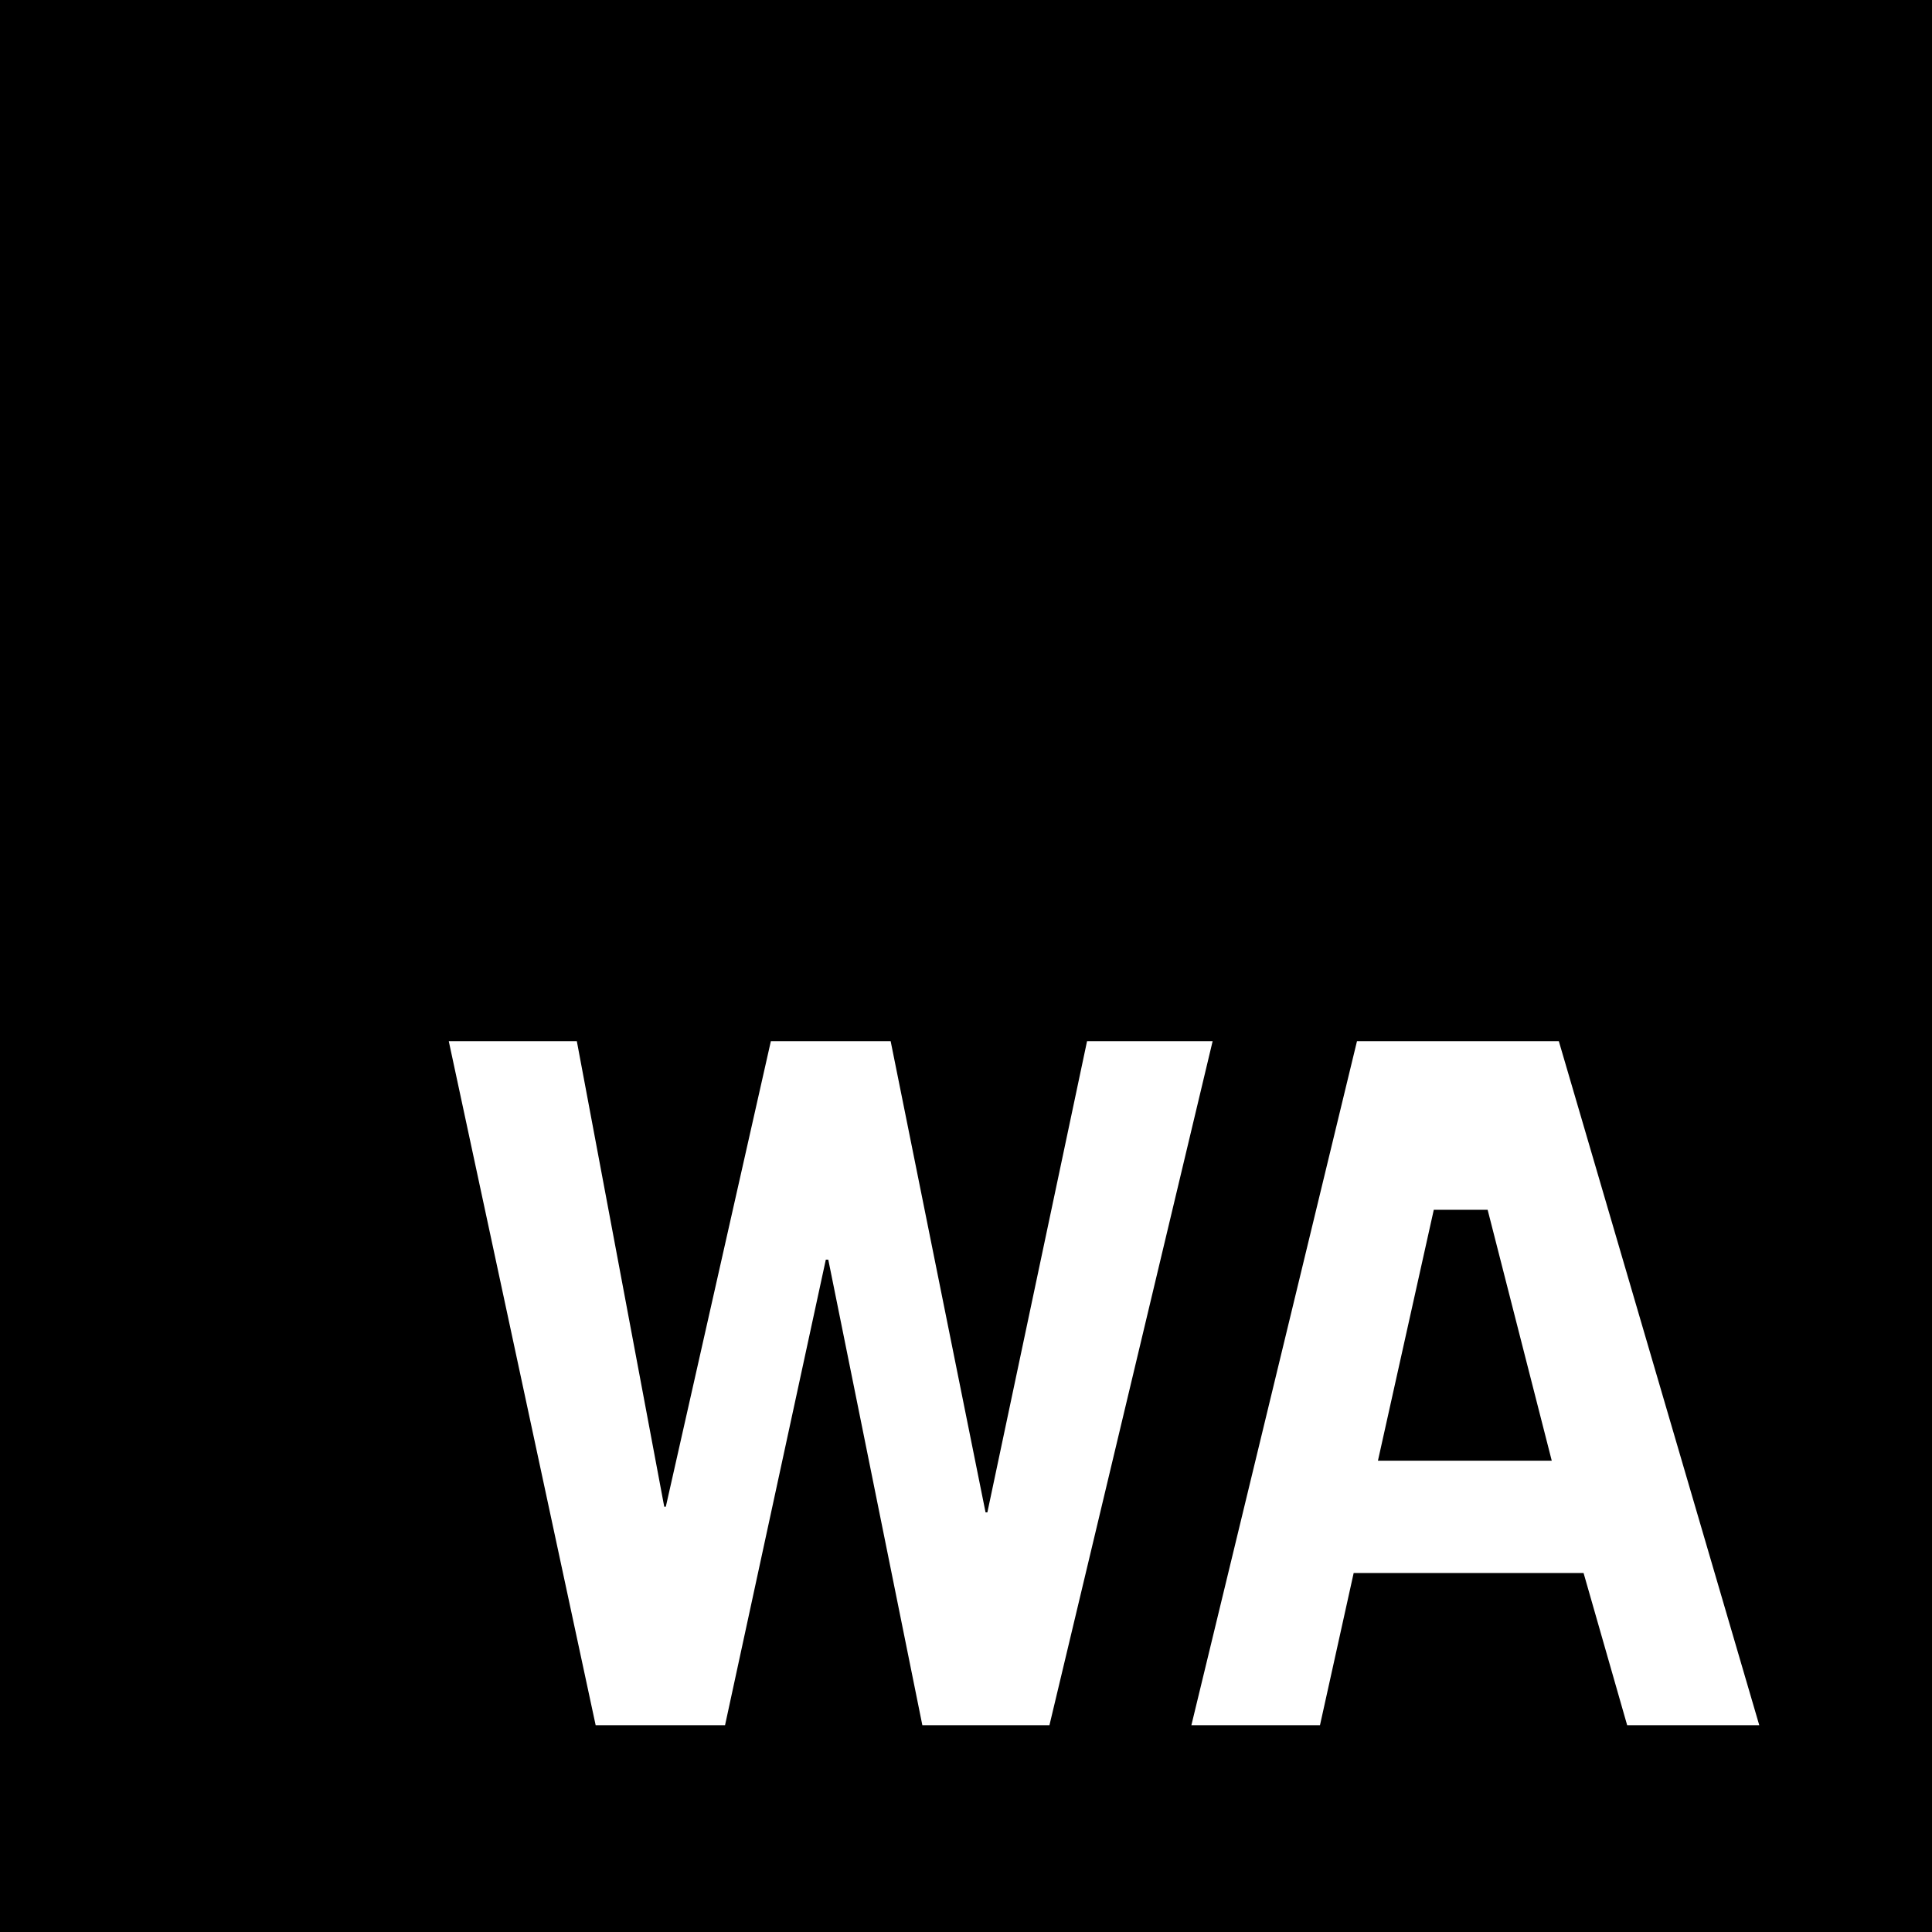
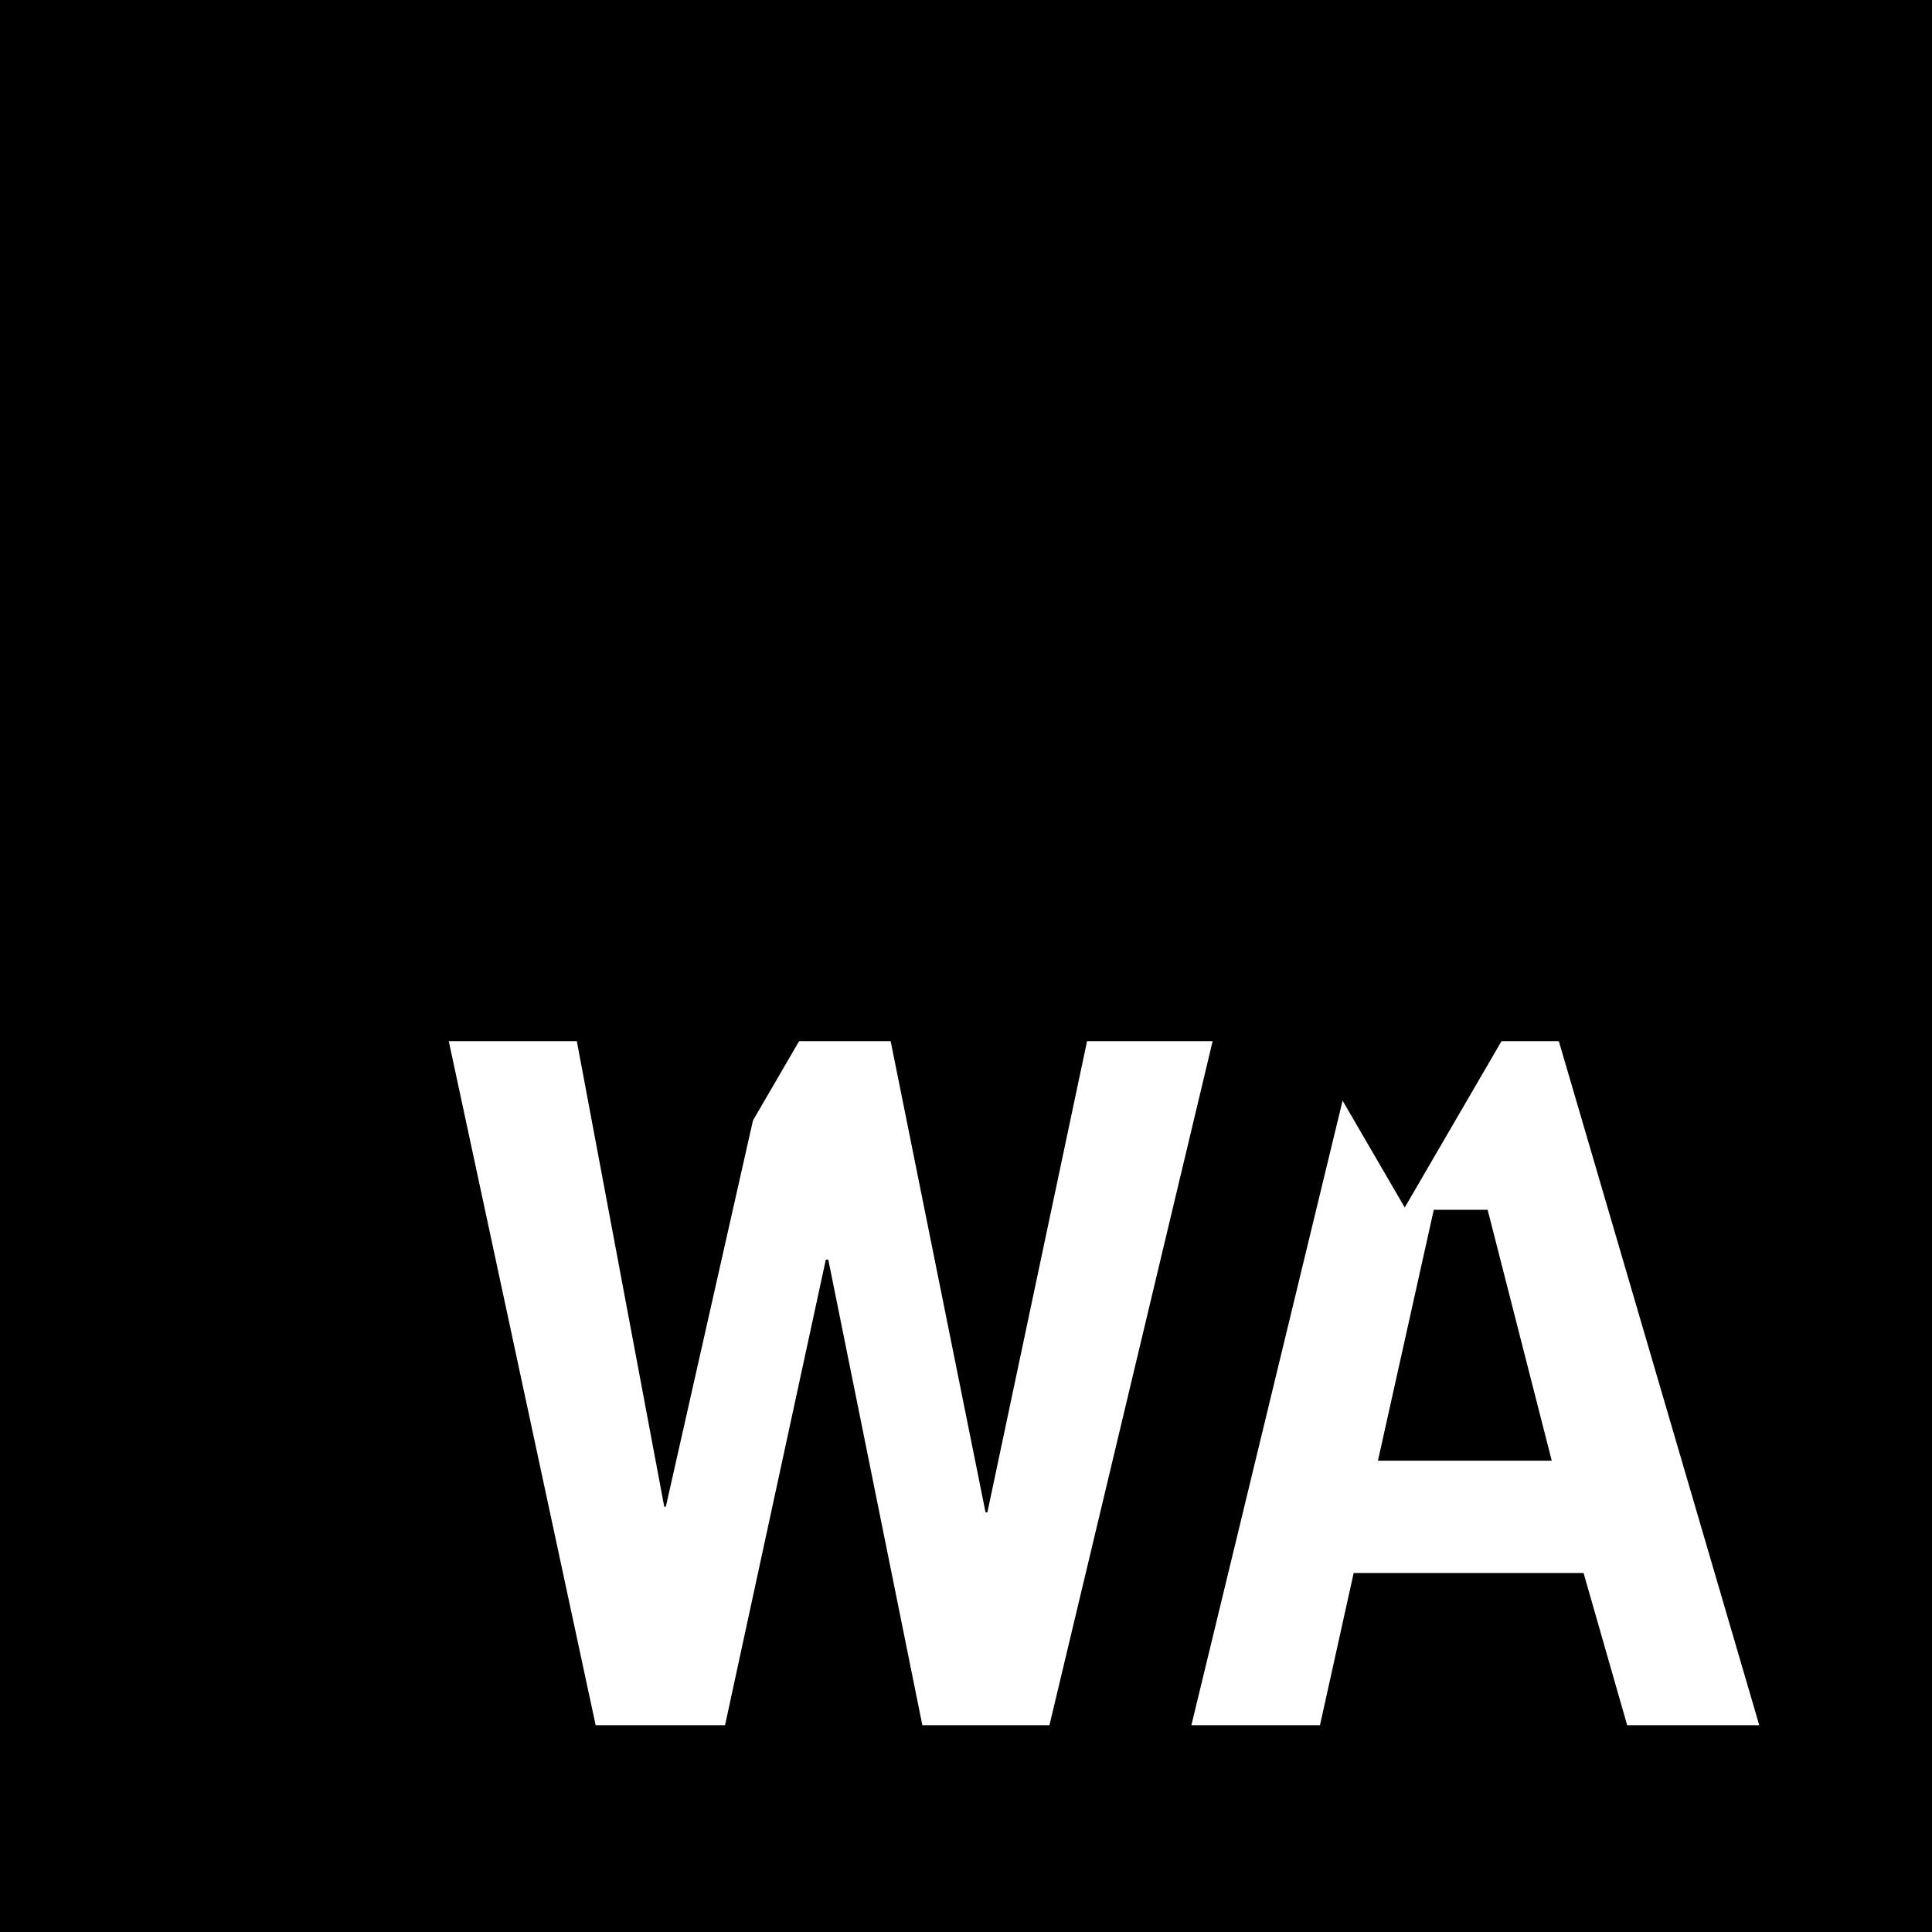
<svg xmlns="http://www.w3.org/2000/svg" width="32" height="32" viewBox="0 0 32 32" fill="none">
  <g id="cpp">
    <path d="M28.788 7.359C29.121 7.548 29.424 7.875 29.644 8.25C29.864 8.624 30 9.046 30 9.425V22.575C30 22.954 29.864 23.375 29.644 23.75C29.424 24.125 29.121 24.451 28.788 24.641L17.212 31.216C16.546 31.595 15.454 31.595 14.788 31.216L3.213 24.641C2.879 24.452 2.576 24.124 2.356 23.75C2.136 23.375 2 22.954 2 22.575V9.425C2 8.667 2.546 7.738 3.212 7.359L14.788 0.784C15.454 0.405 16.546 0.405 17.212 0.784L28.788 7.359Z" fill="black" />
    <path d="M16 25.182C10.853 25.182 6.667 21.063 6.667 16C6.667 10.937 10.853 6.817 16 6.817C19.321 6.817 22.418 8.576 24.082 11.406L20.043 13.705C19.21 12.289 17.661 11.409 16 11.409C13.427 11.409 11.333 13.468 11.333 16C11.333 18.532 13.427 20.591 16 20.591C17.661 20.591 19.21 19.711 20.044 18.294L24.083 20.594C22.418 23.424 19.321 25.182 16 25.182Z" fill="white" />
    <path d="M25.333 15.49H24.296V14.47H23.259V15.49H22.222V16.51H23.259V17.53H24.296V16.51H25.333V15.49Z" fill="white" />
    <path d="M29.222 15.49H28.185V14.47H27.148V15.49H26.111V16.51H27.148V17.53H28.185V16.51H29.222V15.49Z" fill="white" />
  </g>
  <g id="ffmpeg">
    <path d="M3 3H11.667L3 11.667V20.333L20.333 3H29L3 29H11.667L29 11.667V20.333L20.333 29H29" stroke="black" stroke-width="4" stroke-linecap="round" stroke-linejoin="round" fill="none" />
  </g>
  <g id="graphql">
    <path d="M4.294 23.43L5.366 24.043L17.314 3.557L16.241 2.944L4.294 23.43Z" fill="black" />
    <path d="M27.944 21.793H4.049V23.019H27.944V21.793Z" fill="black" />
    <path d="M4.521 22.482L16.473 29.313L17.092 28.252L5.14 21.42L4.521 22.482Z" fill="black" />
    <path d="M14.905 4.677L26.856 11.508L27.476 10.447L15.524 3.615L14.905 4.677Z" fill="black" />
    <path d="M4.524 10.442L5.144 11.504L17.096 4.672L16.476 3.611L4.524 10.442Z" fill="black" />
    <path d="M14.688 3.557L26.636 24.043L27.708 23.43L15.761 2.944L14.688 3.557Z" fill="black" />
    <path d="M6.235 9.629H4.997V23.292H6.235V9.629Z" fill="black" />
    <path d="M27.004 9.629H25.766V23.292H27.004V9.629Z" fill="black" />
    <path d="M15.722 27.867L16.263 28.794L26.658 22.853L26.117 21.925L15.722 27.867Z" fill="black" />
    <path d="M28.645 23.691C27.929 24.924 26.332 25.345 25.086 24.636C23.84 23.927 23.415 22.347 24.131 21.113C24.848 19.88 26.444 19.459 27.69 20.168C28.943 20.884 29.368 22.458 28.645 23.691Z" fill="black" />
    <path d="M7.861 11.808C7.145 13.041 5.548 13.462 4.303 12.753C3.057 12.044 2.631 10.464 3.348 9.23C4.064 7.997 5.66 7.576 6.906 8.285C8.152 9.001 8.577 10.575 7.861 11.808Z" fill="black" />
    <path d="M3.355 23.691C2.639 22.458 3.064 20.884 4.31 20.168C5.556 19.459 7.145 19.88 7.868 21.113C8.585 22.347 8.159 23.92 6.913 24.636C5.66 25.345 4.071 24.924 3.355 23.691Z" fill="black" />
    <path d="M24.139 11.808C23.423 10.575 23.848 9.001 25.094 8.285C26.34 7.576 27.929 7.997 28.653 9.23C29.369 10.464 28.944 12.037 27.698 12.753C26.452 13.462 24.855 13.041 24.139 11.808Z" fill="black" />
    <path d="M16 30.921C14.56 30.921 13.396 29.769 13.396 28.344C13.396 26.919 14.56 25.766 16 25.766C17.44 25.766 18.604 26.919 18.604 28.344C18.604 29.762 17.44 30.921 16 30.921Z" fill="black" />
    <path d="M16 7.155C14.56 7.155 13.396 6.003 13.396 4.578C13.396 3.152 14.56 2 16 2C17.44 2 18.604 3.152 18.604 4.578C18.604 6.003 17.44 7.155 16 7.155Z" fill="black" />
  </g>
  <g id="js">
    <rect width="32" height="32" fill="white" />
    <path fill-rule="evenodd" clip-rule="evenodd" d="M0 0H32V32H0V0ZM23.969 26.327C22.492 26.327 21.657 25.552 21.015 24.497L18.582 25.919C19.461 27.667 21.257 29 24.038 29C26.882 29 29 27.514 29 24.802C29 22.286 27.564 21.168 25.019 20.07L24.271 19.747C22.986 19.188 22.43 18.822 22.43 17.918C22.43 17.187 22.986 16.627 23.863 16.627C24.723 16.627 25.276 16.992 25.79 17.918L28.121 16.412C27.135 14.667 25.767 14 23.863 14C21.189 14 19.477 15.72 19.477 17.979C19.477 20.432 20.913 21.592 23.074 22.518L23.822 22.841C25.188 23.442 26.002 23.808 26.002 24.841C26.002 25.703 25.21 26.327 23.969 26.327ZM12.364 26.308C11.336 26.308 10.908 25.598 10.437 24.758L8 26.243C8.706 27.746 10.095 28.994 12.492 28.994C15.145 28.994 16.963 27.575 16.963 24.456V14.172H13.969V24.415C13.969 25.921 13.348 26.308 12.364 26.308Z" fill="black" />
  </g>
  <g id="meili">
    <path d="M1 25L6.649 11.22C7.445 9.278 9.408 8 11.594 8H15L9.351 21.78C8.555 23.722 6.592 25 4.406 25H1Z" fill="black" />
    <path d="M9 25L14.649 11.22C15.445 9.278 17.408 8 19.594 8H23L17.351 21.78C16.555 23.722 14.592 25 12.405 25H9Z" fill="black" />
    <path d="M17 25L22.649 11.22C23.445 9.278 25.408 8 27.595 8H31L25.351 21.78C24.555 23.722 22.592 25 20.406 25H17Z" fill="black" />
  </g>
  <g id="mongo">
    <path d="M21.029 8.935C15.203 2.68 10.633 2.758 8.967 1.911C8.257 1.523 7.576 1.088 6.927 0.608C7.25 1.275 7.398 1.729 7.125 2.534C6.577 4.15 4.045 10.659 8.38 19.084C12.422 26.94 21.218 28.144 22.302 28.168C23.092 28.11 23.675 27.384 23.883 26.898C25.669 23.228 26.625 15.641 21.032 8.933" fill="black" />
    <path d="M20.607 23.721C21.547 25.701 22.071 26.863 22.307 28.168C22.307 28.168 23.602 29.822 24.882 31.626L25.515 31.26C24.891 29.829 24.352 28.363 23.901 26.868C22.851 26.944 21.597 25.363 20.607 23.721Z" fill="black" />
    <path d="M23.699 26.706C22.653 26.808 21.393 25.181 20.407 23.557C19.046 20.726 17.534 17.969 15.878 15.3C15.011 13.898 8.268 2.072 6.895 0.564C7.49 0.999 8.115 1.394 8.765 1.747C10.432 2.595 15.003 2.517 20.828 8.772C26.416 15.465 25.474 23.025 23.699 26.706Z" fill="black" />
  </g>
  <g id="nest">
    <path fill-rule="evenodd" clip-rule="evenodd" d="M18.842 0C18.611 0 18.396 0.05 18.197 0.116C18.619 0.398 18.85 0.772 18.966 1.195C18.974 1.253 18.991 1.294 18.999 1.352C19.007 1.402 19.015 1.452 19.015 1.502C19.049 2.232 18.825 2.323 18.668 2.754C18.429 3.31 18.495 3.908 18.784 4.389C18.809 4.447 18.842 4.513 18.883 4.571C18.569 2.472 20.313 2.157 20.635 1.502C20.66 0.929 20.189 0.548 19.817 0.282C19.462 0.066 19.14 0 18.842 0ZM21.47 0.473C21.437 0.664 21.462 0.614 21.453 0.714C21.445 0.78 21.445 0.863 21.437 0.929C21.42 0.996 21.404 1.062 21.379 1.128C21.363 1.195 21.338 1.261 21.313 1.327C21.28 1.394 21.255 1.452 21.222 1.518C21.197 1.551 21.181 1.585 21.156 1.618C21.139 1.643 21.123 1.668 21.106 1.692C21.065 1.751 21.024 1.809 20.982 1.858C20.933 1.908 20.892 1.966 20.834 2.008V2.016C20.784 2.058 20.735 2.107 20.677 2.149C20.503 2.282 20.305 2.381 20.123 2.506C20.065 2.547 20.007 2.58 19.958 2.63C19.9 2.672 19.85 2.713 19.801 2.763C19.743 2.813 19.701 2.862 19.652 2.92C19.61 2.97 19.561 3.028 19.528 3.086C19.487 3.144 19.445 3.202 19.412 3.261C19.379 3.327 19.354 3.385 19.321 3.451C19.297 3.518 19.272 3.576 19.255 3.642C19.23 3.717 19.214 3.783 19.197 3.85C19.189 3.883 19.189 3.924 19.181 3.957C19.172 3.991 19.172 4.024 19.164 4.057C19.164 4.123 19.156 4.198 19.156 4.264C19.156 4.314 19.156 4.364 19.164 4.414C19.164 4.48 19.173 4.547 19.189 4.621C19.197 4.688 19.214 4.754 19.23 4.82C19.255 4.887 19.272 4.953 19.297 5.019C19.313 5.061 19.338 5.102 19.354 5.136L17.454 4.397C17.131 4.306 16.817 4.223 16.495 4.148C16.322 4.107 16.148 4.065 15.974 4.024C15.479 3.924 14.974 3.85 14.47 3.8C14.454 3.8 14.445 3.792 14.429 3.792C13.933 3.742 13.446 3.717 12.95 3.717C12.586 3.717 12.223 3.733 11.867 3.758C11.363 3.792 10.859 3.858 10.355 3.941C10.231 3.957 10.107 3.982 9.983 4.007C9.727 4.057 9.479 4.115 9.239 4.173C9.115 4.206 8.991 4.24 8.867 4.273C8.743 4.323 8.628 4.381 8.512 4.43C8.421 4.472 8.33 4.513 8.239 4.555C8.223 4.563 8.206 4.563 8.198 4.571C8.115 4.613 8.041 4.646 7.967 4.688C7.942 4.696 7.925 4.704 7.909 4.712C7.818 4.754 7.727 4.804 7.652 4.845C7.595 4.87 7.537 4.903 7.487 4.928C7.462 4.945 7.429 4.961 7.413 4.97C7.338 5.011 7.264 5.053 7.198 5.094C7.124 5.136 7.057 5.177 7 5.219C6.942 5.26 6.884 5.293 6.834 5.335C6.826 5.343 6.818 5.343 6.81 5.351C6.76 5.384 6.702 5.426 6.653 5.467C6.653 5.467 6.644 5.476 6.636 5.484C6.595 5.517 6.553 5.55 6.512 5.584C6.496 5.592 6.479 5.608 6.462 5.617C6.421 5.65 6.38 5.691 6.339 5.725C6.33 5.741 6.314 5.75 6.305 5.758C6.256 5.808 6.206 5.849 6.157 5.899C6.148 5.899 6.148 5.907 6.14 5.915C6.091 5.957 6.041 6.007 5.991 6.056C5.983 6.065 5.983 6.073 5.975 6.073C5.934 6.115 5.892 6.156 5.851 6.206C5.834 6.222 5.81 6.239 5.793 6.256C5.752 6.305 5.702 6.355 5.653 6.405C5.644 6.422 5.628 6.43 5.62 6.446C5.553 6.513 5.496 6.579 5.429 6.646C5.421 6.654 5.413 6.662 5.405 6.67C5.272 6.811 5.132 6.952 4.983 7.077C4.834 7.21 4.677 7.334 4.52 7.442C4.355 7.558 4.198 7.658 4.025 7.757C3.859 7.849 3.686 7.931 3.504 8.006C3.33 8.081 3.149 8.147 2.967 8.205C2.62 8.28 2.264 8.421 1.959 8.446C1.892 8.446 1.818 8.462 1.752 8.471C1.678 8.487 1.611 8.504 1.545 8.521C1.479 8.545 1.413 8.57 1.347 8.595C1.281 8.62 1.215 8.653 1.149 8.686C1.091 8.728 1.025 8.761 0.967 8.803C0.909 8.844 0.851 8.894 0.802 8.944C0.744 8.985 0.686 9.043 0.636 9.093C0.587 9.151 0.537 9.201 0.496 9.259C0.455 9.325 0.405 9.383 0.372 9.45C0.331 9.508 0.289 9.574 0.256 9.641C0.223 9.715 0.19 9.782 0.165 9.856C0.14 9.923 0.116 9.997 0.091 10.072C0.074 10.138 0.058 10.205 0.05 10.271C0.05 10.28 0.041 10.288 0.041 10.296C0.025 10.371 0.025 10.47 0.017 10.52C0.008 10.578 0 10.628 0 10.686C0 10.719 2.57266e-08 10.761 0.008 10.794C0.017 10.852 0.025 10.902 0.041 10.951C0.058 11.001 0.074 11.051 0.099 11.101V11.109C0.124 11.159 0.157 11.209 0.19 11.258C0.223 11.308 0.256 11.358 0.298 11.408C0.339 11.449 0.388 11.499 0.438 11.54C0.488 11.59 0.537 11.632 0.595 11.673C0.793 11.848 0.843 11.906 1.099 12.038C1.14 12.063 1.182 12.08 1.231 12.105C1.24 12.105 1.248 12.113 1.256 12.113C1.256 12.13 1.256 12.138 1.264 12.155C1.273 12.221 1.289 12.287 1.306 12.354C1.322 12.428 1.347 12.495 1.372 12.553C1.397 12.602 1.413 12.652 1.438 12.702C1.446 12.719 1.454 12.735 1.463 12.743C1.496 12.81 1.529 12.868 1.562 12.926C1.603 12.984 1.645 13.042 1.686 13.1C1.727 13.15 1.777 13.208 1.826 13.258C1.876 13.308 1.926 13.349 1.983 13.399C1.983 13.399 1.992 13.407 2 13.407C2.05 13.449 2.099 13.49 2.149 13.523C2.207 13.565 2.264 13.598 2.33 13.631C2.388 13.665 2.454 13.698 2.521 13.723C2.57 13.748 2.628 13.764 2.686 13.781C2.694 13.789 2.702 13.789 2.719 13.797C2.752 13.806 2.793 13.814 2.826 13.822C2.802 14.27 2.793 14.693 2.859 14.843C2.934 15.008 3.297 14.502 3.661 13.922C3.611 14.494 3.578 15.166 3.661 15.365C3.752 15.573 4.248 14.926 4.678 14.212C10.537 12.851 15.884 16.917 16.445 22.658C16.338 21.762 15.239 21.264 14.735 21.389C14.487 22.003 14.066 22.791 13.388 23.28C13.446 22.733 13.421 22.169 13.305 21.621C13.123 22.384 12.768 23.098 12.28 23.712C11.495 23.77 10.71 23.388 10.297 22.816C10.264 22.791 10.256 22.741 10.231 22.708C10.206 22.65 10.181 22.592 10.165 22.534C10.14 22.476 10.123 22.417 10.115 22.359C10.107 22.301 10.107 22.243 10.107 22.177C10.107 22.135 10.107 22.094 10.107 22.052C10.115 21.994 10.132 21.936 10.148 21.878C10.165 21.82 10.181 21.762 10.206 21.704C10.239 21.646 10.264 21.588 10.305 21.53C10.446 21.131 10.446 20.808 10.19 20.617C10.14 20.584 10.09 20.559 10.033 20.534C10 20.526 9.958 20.509 9.925 20.501C9.9 20.492 9.884 20.484 9.859 20.476C9.801 20.459 9.743 20.443 9.685 20.434C9.628 20.418 9.57 20.41 9.512 20.41C9.454 20.401 9.388 20.393 9.33 20.393C9.289 20.393 9.248 20.401 9.206 20.401C9.14 20.401 9.082 20.41 9.024 20.426C8.967 20.434 8.909 20.443 8.851 20.459C8.793 20.476 8.735 20.493 8.677 20.517C8.619 20.542 8.57 20.567 8.512 20.592C8.462 20.617 8.413 20.65 8.355 20.675C6.429 21.936 7.578 24.89 8.892 25.744C8.396 25.836 7.892 25.944 7.752 26.051C7.743 26.06 7.735 26.068 7.735 26.068C8.091 26.284 8.462 26.466 8.851 26.624C9.38 26.798 9.942 26.956 10.19 27.022V27.03C10.876 27.171 11.57 27.221 12.272 27.18C15.933 26.922 18.933 24.127 19.478 20.443C19.495 20.517 19.512 20.584 19.528 20.659C19.553 20.808 19.586 20.965 19.602 21.123V21.131C19.619 21.206 19.627 21.281 19.635 21.347V21.38C19.644 21.455 19.652 21.53 19.652 21.596C19.66 21.687 19.669 21.779 19.669 21.87V22.003C19.669 22.044 19.677 22.094 19.677 22.135C19.677 22.185 19.669 22.235 19.669 22.285V22.401C19.669 22.459 19.66 22.509 19.66 22.567C19.66 22.6 19.66 22.633 19.652 22.675C19.652 22.733 19.644 22.791 19.644 22.857C19.635 22.882 19.635 22.907 19.635 22.932C19.627 22.998 19.619 23.056 19.611 23.123C19.611 23.148 19.611 23.172 19.602 23.197C19.594 23.28 19.578 23.355 19.569 23.438V23.446V23.454C19.553 23.529 19.536 23.612 19.52 23.687V23.712C19.503 23.786 19.487 23.861 19.47 23.936C19.47 23.944 19.462 23.961 19.462 23.969C19.445 24.044 19.429 24.118 19.404 24.193V24.218C19.379 24.301 19.354 24.375 19.338 24.45C19.329 24.458 19.329 24.467 19.329 24.467C19.305 24.55 19.28 24.633 19.255 24.716C19.222 24.799 19.197 24.873 19.164 24.956C19.131 25.039 19.106 25.122 19.073 25.197C19.04 25.28 19.007 25.355 18.974 25.437H18.966C18.933 25.512 18.9 25.595 18.858 25.67C18.85 25.695 18.842 25.711 18.834 25.728C18.825 25.736 18.825 25.744 18.817 25.753C18.28 26.84 17.487 27.794 16.495 28.54C16.429 28.582 16.363 28.632 16.297 28.681C16.28 28.698 16.255 28.706 16.239 28.723C16.181 28.764 16.123 28.806 16.057 28.847L16.082 28.897H16.09C16.206 28.881 16.321 28.864 16.437 28.847H16.445C16.66 28.814 16.875 28.773 17.09 28.731C17.148 28.723 17.214 28.706 17.272 28.69C17.313 28.681 17.346 28.673 17.387 28.665C17.445 28.657 17.503 28.64 17.561 28.632C17.611 28.615 17.66 28.607 17.71 28.59C18.536 28.391 19.338 28.117 20.106 27.794C18.792 29.594 17.032 31.046 14.974 32C15.925 31.934 16.875 31.776 17.792 31.511C21.123 30.523 23.924 28.275 25.602 25.247C25.263 27.163 24.503 28.988 23.379 30.581C24.18 30.05 24.916 29.436 25.585 28.739C27.437 26.798 28.651 24.334 29.065 21.687C29.346 22.998 29.428 24.351 29.304 25.686C35.271 17.332 29.8 8.67 27.511 6.388C27.503 6.372 27.494 6.364 27.494 6.347C27.486 6.355 27.486 6.355 27.486 6.364C27.486 6.355 27.486 6.355 27.478 6.347C27.478 6.447 27.47 6.546 27.461 6.646C27.437 6.836 27.412 7.019 27.379 7.202C27.337 7.384 27.288 7.567 27.238 7.749C27.18 7.923 27.114 8.106 27.04 8.28C26.965 8.446 26.883 8.62 26.792 8.786C26.701 8.944 26.602 9.11 26.494 9.259C26.387 9.417 26.271 9.566 26.156 9.707C26.032 9.856 25.899 9.989 25.767 10.122C25.685 10.197 25.61 10.263 25.528 10.329C25.462 10.387 25.404 10.437 25.337 10.495C25.189 10.611 25.04 10.719 24.875 10.819C24.718 10.918 24.552 11.018 24.387 11.101C24.214 11.184 24.04 11.258 23.866 11.333C23.693 11.4 23.511 11.458 23.329 11.507C23.148 11.557 22.957 11.599 22.776 11.632C22.586 11.665 22.395 11.682 22.214 11.698C22.081 11.707 21.949 11.715 21.817 11.715C21.627 11.715 21.437 11.698 21.255 11.682C21.065 11.665 20.875 11.64 20.693 11.599C20.503 11.566 20.321 11.516 20.139 11.458H20.131C20.313 11.441 20.495 11.424 20.677 11.391C20.867 11.358 21.049 11.317 21.23 11.267C21.412 11.217 21.594 11.159 21.767 11.093C21.949 11.026 22.123 10.943 22.288 10.86C22.462 10.777 22.619 10.686 22.784 10.586C22.941 10.479 23.098 10.371 23.247 10.255C23.395 10.139 23.536 10.014 23.668 9.881C23.809 9.757 23.933 9.616 24.057 9.475C24.18 9.325 24.296 9.176 24.404 9.027C24.42 9.002 24.437 8.969 24.453 8.944C24.536 8.811 24.619 8.678 24.693 8.546C24.784 8.38 24.866 8.214 24.941 8.039C25.015 7.865 25.081 7.691 25.139 7.508C25.197 7.334 25.238 7.152 25.28 6.969C25.313 6.778 25.346 6.596 25.362 6.413C25.379 6.222 25.395 6.032 25.395 5.849C25.395 5.716 25.387 5.584 25.379 5.451C25.362 5.26 25.337 5.078 25.313 4.895C25.28 4.704 25.238 4.522 25.189 4.339C25.131 4.165 25.073 3.982 25.007 3.808C24.941 3.634 24.858 3.46 24.776 3.294C24.685 3.128 24.594 2.962 24.495 2.804C24.387 2.647 24.28 2.497 24.164 2.348C24.04 2.207 23.916 2.066 23.784 1.925C23.718 1.858 23.643 1.784 23.569 1.717C23.197 1.427 22.809 1.153 22.42 0.904C22.363 0.871 22.313 0.846 22.255 0.821C21.982 0.647 21.726 0.556 21.47 0.473Z" fill="black" />
  </g>
  <g id="rust">
    <path d="M30.799 15.635L29.52 14.844C29.51 14.726 29.5 14.613 29.488 14.499L30.585 13.473C30.639 13.423 30.678 13.361 30.701 13.291C30.723 13.221 30.727 13.147 30.713 13.075C30.699 13.003 30.666 12.936 30.619 12.88C30.572 12.824 30.511 12.781 30.442 12.756L29.036 12.228C29.004 12.118 28.972 12.007 28.938 11.898L29.817 10.677C29.86 10.618 29.886 10.548 29.895 10.475C29.903 10.402 29.893 10.329 29.865 10.261C29.837 10.193 29.792 10.134 29.734 10.088C29.677 10.043 29.608 10.013 29.536 10.001L28.047 9.758C27.994 9.656 27.942 9.556 27.887 9.456L28.512 8.084C28.543 8.017 28.556 7.943 28.55 7.87C28.544 7.797 28.519 7.727 28.478 7.666C28.438 7.605 28.382 7.555 28.317 7.522C28.251 7.488 28.178 7.472 28.105 7.475L26.592 7.528C26.522 7.441 26.452 7.355 26.381 7.27L26.725 5.796C26.742 5.724 26.74 5.65 26.72 5.579C26.7 5.509 26.662 5.445 26.61 5.393C26.558 5.341 26.494 5.303 26.424 5.283C26.353 5.263 26.279 5.261 26.207 5.278L24.733 5.625C24.648 5.554 24.562 5.483 24.475 5.414L24.528 3.901C24.531 3.827 24.515 3.754 24.482 3.688C24.449 3.623 24.4 3.566 24.338 3.525C24.277 3.484 24.207 3.459 24.134 3.453C24.06 3.447 23.986 3.46 23.919 3.491L22.547 4.119C22.447 4.064 22.346 4.012 22.245 3.959L22.002 2.47C21.99 2.397 21.96 2.329 21.915 2.272C21.869 2.214 21.81 2.169 21.742 2.141C21.674 2.113 21.601 2.103 21.528 2.111C21.455 2.12 21.385 2.146 21.326 2.189L20.103 3.066C19.994 3.032 19.884 3 19.773 2.968L19.245 1.562C19.22 1.493 19.177 1.433 19.121 1.385C19.065 1.338 18.998 1.305 18.926 1.291C18.855 1.277 18.78 1.281 18.71 1.303C18.641 1.326 18.578 1.366 18.528 1.419L17.502 2.516C17.388 2.504 17.273 2.494 17.158 2.484L16.368 1.204C16.329 1.142 16.275 1.09 16.211 1.054C16.147 1.019 16.075 1 16.002 1C15.928 1 15.856 1.019 15.792 1.054C15.728 1.09 15.674 1.142 15.635 1.204L14.844 2.483C14.726 2.493 14.613 2.503 14.499 2.515L13.473 1.418C13.423 1.364 13.361 1.325 13.291 1.302C13.221 1.28 13.147 1.275 13.075 1.29C13.003 1.304 12.936 1.336 12.88 1.384C12.824 1.431 12.781 1.492 12.756 1.561L12.228 2.967C12.117 3 12.006 3.031 11.897 3.066L10.677 2.187C10.617 2.144 10.547 2.117 10.475 2.109C10.402 2.1 10.328 2.111 10.26 2.139C10.193 2.167 10.133 2.212 10.088 2.269C10.042 2.327 10.012 2.395 10 2.467L9.757 3.956C9.656 4.009 9.555 4.061 9.455 4.116L8.084 3.494C8.017 3.463 7.943 3.45 7.869 3.456C7.796 3.462 7.725 3.487 7.664 3.528C7.603 3.569 7.554 3.626 7.521 3.691C7.487 3.757 7.472 3.83 7.475 3.904L7.529 5.416C7.441 5.486 7.353 5.556 7.27 5.628L5.796 5.278C5.724 5.261 5.65 5.263 5.579 5.283C5.509 5.303 5.445 5.341 5.393 5.393C5.341 5.445 5.303 5.509 5.283 5.579C5.263 5.65 5.261 5.724 5.278 5.796L5.625 7.27C5.553 7.355 5.483 7.442 5.413 7.529L3.901 7.475C3.828 7.473 3.755 7.489 3.69 7.523C3.624 7.556 3.569 7.606 3.527 7.666C3.487 7.727 3.462 7.798 3.457 7.871C3.451 7.944 3.464 8.017 3.494 8.084L4.119 9.456C4.064 9.556 4.012 9.657 3.959 9.758L2.47 10.001C2.397 10.013 2.329 10.043 2.272 10.088C2.214 10.134 2.169 10.193 2.141 10.261C2.113 10.329 2.103 10.402 2.111 10.475C2.12 10.548 2.146 10.618 2.189 10.677L3.068 11.897C3.034 12.007 3.002 12.118 2.97 12.229L1.563 12.756C1.495 12.782 1.434 12.825 1.386 12.881C1.339 12.937 1.306 13.004 1.292 13.075C1.278 13.147 1.282 13.222 1.304 13.291C1.327 13.361 1.367 13.424 1.42 13.474L2.517 14.5C2.505 14.614 2.495 14.729 2.485 14.844L1.204 15.635C1.142 15.674 1.09 15.728 1.054 15.792C1.019 15.856 1 15.928 1 16.002C1 16.075 1.019 16.147 1.054 16.211C1.09 16.275 1.142 16.329 1.204 16.368L2.483 17.159C2.493 17.277 2.503 17.389 2.515 17.503L1.418 18.529C1.364 18.579 1.325 18.642 1.302 18.712C1.28 18.781 1.275 18.856 1.29 18.927C1.304 18.999 1.336 19.066 1.384 19.122C1.431 19.178 1.492 19.221 1.561 19.247L2.967 19.774C3 19.885 3.031 19.996 3.066 20.105L2.187 21.326C2.144 21.385 2.117 21.455 2.109 21.528C2.1 21.601 2.111 21.674 2.139 21.742C2.167 21.81 2.212 21.869 2.269 21.915C2.327 21.96 2.395 21.99 2.467 22.002L3.957 22.245C4.01 22.346 4.062 22.447 4.117 22.546L3.494 23.919C3.464 23.986 3.451 24.059 3.457 24.133C3.462 24.206 3.487 24.276 3.527 24.337C3.567 24.399 3.623 24.449 3.688 24.483C3.754 24.517 3.827 24.532 3.901 24.528L5.414 24.475C5.484 24.562 5.554 24.648 5.625 24.733L5.278 26.207C5.261 26.279 5.263 26.353 5.283 26.424C5.303 26.494 5.341 26.558 5.393 26.61C5.445 26.662 5.509 26.7 5.579 26.72C5.65 26.74 5.724 26.742 5.796 26.725L7.27 26.378C7.355 26.449 7.442 26.52 7.529 26.589L7.475 28.102C7.472 28.175 7.488 28.248 7.522 28.314C7.555 28.379 7.605 28.435 7.666 28.475C7.727 28.516 7.797 28.541 7.87 28.547C7.943 28.553 8.017 28.54 8.084 28.509L9.457 27.884C9.556 27.939 9.657 27.991 9.758 28.044L10.001 29.533C10.013 29.605 10.043 29.674 10.088 29.731C10.134 29.789 10.193 29.834 10.261 29.862C10.329 29.89 10.402 29.9 10.475 29.892C10.548 29.883 10.618 29.856 10.677 29.813L11.898 28.934C12.007 28.969 12.118 29 12.229 29.033L12.756 30.439C12.782 30.508 12.825 30.568 12.881 30.616C12.937 30.663 13.004 30.695 13.075 30.71C13.147 30.724 13.222 30.72 13.291 30.698C13.361 30.675 13.424 30.635 13.474 30.582L14.5 29.485C14.614 29.497 14.729 29.507 14.844 29.517L15.636 30.796C15.674 30.858 15.728 30.91 15.792 30.945C15.857 30.981 15.929 31 16.002 31C16.075 31 16.148 30.981 16.212 30.945C16.276 30.91 16.33 30.858 16.368 30.796L17.16 29.517C17.277 29.507 17.39 29.497 17.505 29.485L18.53 30.582C18.58 30.635 18.643 30.675 18.713 30.698C18.782 30.72 18.857 30.724 18.929 30.71C19 30.695 19.067 30.663 19.123 30.616C19.179 30.568 19.222 30.508 19.248 30.439L19.775 29.033C19.886 29 19.997 28.969 20.106 28.934L21.326 29.813C21.386 29.856 21.455 29.883 21.528 29.892C21.601 29.9 21.675 29.89 21.743 29.862C21.81 29.834 21.87 29.789 21.915 29.731C21.961 29.674 21.991 29.605 22.003 29.533L22.246 28.044C22.347 27.991 22.448 27.939 22.548 27.884L23.92 28.509C23.987 28.54 24.06 28.553 24.133 28.547C24.206 28.541 24.277 28.516 24.338 28.475C24.399 28.435 24.448 28.379 24.482 28.314C24.515 28.248 24.531 28.175 24.529 28.102L24.476 26.589C24.562 26.519 24.648 26.449 24.733 26.378L26.207 26.725C26.279 26.742 26.353 26.74 26.424 26.72C26.494 26.7 26.558 26.662 26.61 26.61C26.662 26.558 26.7 26.494 26.72 26.424C26.74 26.353 26.742 26.279 26.725 26.207L26.378 24.733C26.449 24.648 26.52 24.562 26.589 24.475L28.102 24.528C28.176 24.532 28.249 24.516 28.314 24.482C28.38 24.449 28.435 24.399 28.475 24.337C28.516 24.276 28.541 24.206 28.547 24.133C28.553 24.06 28.54 23.986 28.509 23.919L27.884 22.547C27.939 22.447 27.991 22.346 28.044 22.245L29.533 22.002C29.605 21.99 29.674 21.96 29.731 21.915C29.789 21.869 29.834 21.81 29.862 21.742C29.89 21.674 29.9 21.601 29.892 21.528C29.883 21.455 29.857 21.385 29.814 21.326L28.935 20.105C28.969 19.996 29.001 19.885 29.033 19.774L30.439 19.247C30.508 19.221 30.569 19.178 30.616 19.122C30.663 19.066 30.696 18.999 30.71 18.927C30.725 18.856 30.72 18.781 30.698 18.712C30.675 18.642 30.636 18.579 30.582 18.529L29.485 17.503C29.497 17.389 29.507 17.274 29.517 17.159L30.796 16.368C30.858 16.329 30.91 16.275 30.945 16.211C30.981 16.147 31 16.075 31 16.002C31 15.928 30.981 15.856 30.945 15.792C30.91 15.728 30.858 15.674 30.796 15.635H30.799ZM21.95 23.199C21.739 23.154 21.518 23.194 21.337 23.312C21.155 23.429 21.028 23.614 20.982 23.825L20.535 25.915C19.094 26.568 17.53 26.902 15.949 26.894C14.367 26.887 12.806 26.538 11.372 25.872L10.924 23.782C10.902 23.678 10.86 23.579 10.799 23.491C10.739 23.403 10.661 23.328 10.572 23.27C10.482 23.211 10.382 23.171 10.277 23.152C10.172 23.133 10.064 23.134 9.96 23.156L8.113 23.552C7.771 23.199 7.453 22.823 7.161 22.427H16.136C16.237 22.427 16.306 22.41 16.306 22.315V19.139C16.306 19.047 16.237 19.027 16.136 19.027H13.509L13.512 17.015H16.353C16.611 17.015 17.739 17.09 18.099 18.531C18.211 18.973 18.46 20.414 18.63 20.875C18.799 21.391 19.485 22.425 20.218 22.425H24.85C24.54 22.841 24.2 23.234 23.834 23.602L21.95 23.199ZM23.46 25.22C23.46 25.397 23.408 25.569 23.31 25.716C23.212 25.863 23.073 25.977 22.91 26.045C22.747 26.113 22.567 26.131 22.394 26.096C22.221 26.062 22.062 25.977 21.937 25.853C21.812 25.728 21.727 25.569 21.692 25.396C21.657 25.223 21.674 25.044 21.742 24.881C21.809 24.717 21.923 24.578 22.069 24.479C22.216 24.381 22.388 24.328 22.565 24.327H22.59C22.823 24.334 23.043 24.431 23.205 24.598C23.367 24.764 23.458 24.988 23.458 25.22H23.46ZM10.239 25.18C10.239 25.357 10.187 25.53 10.089 25.676C9.991 25.823 9.851 25.938 9.688 26.005C9.525 26.073 9.345 26.09 9.172 26.056C8.999 26.021 8.84 25.936 8.715 25.811C8.59 25.686 8.505 25.527 8.471 25.354C8.436 25.181 8.454 25.002 8.521 24.838C8.589 24.675 8.703 24.536 8.85 24.438C8.997 24.339 9.169 24.287 9.346 24.287H9.372C9.604 24.294 9.824 24.392 9.985 24.559C10.146 24.725 10.237 24.948 10.236 25.18H10.239ZM5.077 14.721L7.001 13.866C7.098 13.822 7.187 13.76 7.26 13.683C7.334 13.605 7.392 13.514 7.43 13.414C7.469 13.315 7.487 13.208 7.484 13.101C7.482 12.994 7.458 12.889 7.414 12.791L7.018 11.899H8.574V18.916H5.433C5.045 17.553 4.924 16.129 5.077 14.721ZM4.417 12.608C4.417 12.491 4.44 12.375 4.485 12.266C4.53 12.158 4.595 12.059 4.678 11.976C4.761 11.893 4.859 11.828 4.968 11.783C5.076 11.738 5.192 11.714 5.309 11.714H5.336C5.512 11.719 5.682 11.776 5.826 11.877C5.969 11.978 6.08 12.119 6.143 12.283C6.207 12.446 6.221 12.625 6.184 12.797C6.147 12.968 6.06 13.125 5.934 13.247C5.808 13.37 5.649 13.452 5.476 13.485C5.304 13.517 5.126 13.498 4.964 13.43C4.802 13.361 4.664 13.247 4.567 13.101C4.47 12.955 4.418 12.783 4.418 12.607L4.417 12.608ZM13.509 14.043L13.512 11.973H17.219C17.411 11.973 18.571 12.194 18.571 13.065C18.571 13.785 17.681 14.043 16.949 14.043H13.509ZM24.381 18.973C23.807 19.039 23.172 18.732 23.092 18.382C22.753 16.478 22.19 16.073 21.301 15.37C22.406 14.669 23.554 13.633 23.554 12.249C23.554 10.753 22.529 9.812 21.831 9.349C20.849 8.705 19.764 8.574 19.472 8.574H7.816C9.428 6.773 11.588 5.554 13.963 5.106L15.338 6.547C15.412 6.625 15.5 6.687 15.597 6.73C15.695 6.773 15.8 6.797 15.907 6.799C16.014 6.801 16.12 6.783 16.219 6.744C16.319 6.705 16.41 6.647 16.487 6.573L18.026 5.108C19.593 5.402 21.078 6.033 22.377 6.958C23.676 7.883 24.758 9.08 25.548 10.466L24.493 12.843C24.407 13.041 24.403 13.264 24.481 13.465C24.558 13.666 24.712 13.829 24.909 13.917L26.935 14.815C26.999 15.449 27.006 16.087 26.959 16.722H25.829C25.717 16.722 25.672 16.797 25.672 16.906V17.422C25.67 18.638 24.985 18.907 24.381 18.973ZM15.064 4.528C15.064 4.292 15.158 4.066 15.325 3.899C15.492 3.732 15.719 3.638 15.955 3.637H15.982C16.157 3.642 16.327 3.698 16.471 3.8C16.615 3.901 16.725 4.042 16.789 4.205C16.853 4.369 16.867 4.548 16.83 4.72C16.792 4.891 16.705 5.048 16.579 5.17C16.453 5.293 16.294 5.375 16.121 5.408C15.949 5.44 15.77 5.421 15.608 5.352C15.447 5.284 15.309 5.169 15.212 5.022C15.115 4.876 15.064 4.704 15.064 4.528ZM26.599 13.54C26.481 13.54 26.365 13.517 26.257 13.472C26.148 13.427 26.05 13.362 25.967 13.279C25.884 13.196 25.818 13.097 25.773 12.989C25.729 12.881 25.706 12.764 25.706 12.647C25.706 12.53 25.729 12.414 25.773 12.306C25.818 12.197 25.884 12.099 25.967 12.016C26.05 11.933 26.148 11.867 26.257 11.822C26.365 11.777 26.481 11.754 26.599 11.754H26.624C26.861 11.758 27.087 11.855 27.252 12.025C27.417 12.195 27.508 12.423 27.504 12.66C27.501 12.897 27.404 13.123 27.234 13.288C27.064 13.453 26.835 13.544 26.599 13.54Z" fill="black" />
  </g>
  <g id="ts">
    <path fill-rule="evenodd" clip-rule="evenodd" d="M3.125 0H28.875C30.601 0 32 1.399 32 3.125V28.875C32 30.601 30.601 32 28.875 32H3.125C1.399 32 0 30.601 0 28.875V3.125C0 1.399 1.399 0 3.125 0ZM19.809 28.593V25.464C20.376 25.94 20.992 26.297 21.657 26.535C22.323 26.773 22.994 26.892 23.672 26.892C24.07 26.892 24.417 26.856 24.714 26.784C25.011 26.712 25.259 26.613 25.457 26.486C25.656 26.359 25.805 26.209 25.903 26.036C26 25.863 26.049 25.676 26.049 25.474C26.049 25.2 25.971 24.956 25.815 24.741C25.658 24.525 25.444 24.327 25.174 24.144C24.903 23.962 24.582 23.786 24.21 23.616C23.839 23.447 23.438 23.274 23.007 23.098C21.912 22.642 21.095 22.084 20.557 21.426C20.019 20.768 19.75 19.972 19.75 19.04C19.75 18.31 19.897 17.683 20.19 17.158C20.484 16.633 20.883 16.201 21.388 15.863C21.894 15.524 22.479 15.274 23.144 15.115C23.809 14.955 24.514 14.875 25.257 14.875C25.987 14.875 26.635 14.919 27.199 15.007C27.763 15.095 28.283 15.23 28.759 15.413V18.336C28.524 18.173 28.268 18.03 27.991 17.906C27.714 17.782 27.428 17.68 27.135 17.598C26.842 17.517 26.55 17.456 26.26 17.417C25.969 17.378 25.694 17.358 25.433 17.358C25.074 17.358 24.748 17.393 24.455 17.461C24.161 17.53 23.914 17.626 23.712 17.75C23.509 17.873 23.353 18.022 23.242 18.194C23.131 18.367 23.076 18.561 23.076 18.776C23.076 19.011 23.138 19.221 23.262 19.407C23.385 19.593 23.561 19.769 23.79 19.935C24.018 20.101 24.295 20.264 24.621 20.424C24.947 20.583 25.316 20.748 25.727 20.918C26.287 21.152 26.791 21.401 27.238 21.665C27.684 21.929 28.068 22.228 28.387 22.56C28.707 22.893 28.951 23.272 29.121 23.699C29.29 24.126 29.375 24.623 29.375 25.19C29.375 25.972 29.227 26.629 28.93 27.16C28.633 27.692 28.231 28.122 27.722 28.451C27.213 28.78 26.622 29.017 25.947 29.16C25.272 29.303 24.559 29.375 23.809 29.375C23.04 29.375 22.308 29.31 21.613 29.179C20.919 29.049 20.317 28.854 19.809 28.593ZM18.562 17.755H14.549V29.188H11.369V17.755H7.375V15.188H18.562V17.755Z" fill="black" />
  </g>
  <g id="vue">
    <path d="M-0 0L15.999 28L31.999 0H25.599L15.999 16.799L6.399 0H-0Z" fill="black" />
    <path d="M16.433 6.714L19.984 0.5H25.599H31.137L15.999 26.992L0.861 0.5H6.399H12.014L15.565 6.714L15.999 7.474L16.433 6.714Z" fill="none" stroke="black" stroke-width="1" />
  </g>
  <g id="wasm">
    <path d="M19.66 0.173V0H32V32H0V0H12.322V0.173C12.322 2.199 13.964 3.842 15.991 3.842C18.017 3.842 19.66 2.199 19.66 0.173Z" fill="black" />
    <path fill-rule="evenodd" clip-rule="evenodd" d="M22.476 17.245H25.819L29.139 28.575H26.951L26.229 26.054H22.421L21.863 28.575H19.733L22.476 17.245ZM22.823 24.194L23.748 20.038H24.64L25.702 24.194H22.823Z" fill="white" />
    <path d="M7.433 17.245H9.554L11.002 24.956H11.028L12.768 17.245H14.752L16.324 25.05H16.354L18.005 17.245H20.085L17.382 28.575H15.277L13.719 20.864H13.678L12.009 28.575H9.866L7.433 17.245Z" fill="white" />
  </g>
+   <g id="webgpu">
+     <path fill-rule="evenodd" clip-rule="evenodd" d="M29.083 10L26.175 5H32L29.083 10Z" fill="black" />
+     <path fill-rule="evenodd" clip-rule="evenodd" d="M29.083 4.79353e-05L26.175 5H32L29.083 4.79353e-05Z" fill="black" />
+     <path fill-rule="evenodd" clip-rule="evenodd" d="M23.267 20L17.45 10L29.084 10L23.267 20Z" fill="black" />
+     <path fill-rule="evenodd" clip-rule="evenodd" d="M23.267 0L17.45 10L29.084 10L23.267 0Z" fill="black" />
+     <path fill-rule="evenodd" clip-rule="evenodd" d="M11.633 20L0 0H23.267L11.633 20Z" fill="black" />
+   </g>
</svg>
